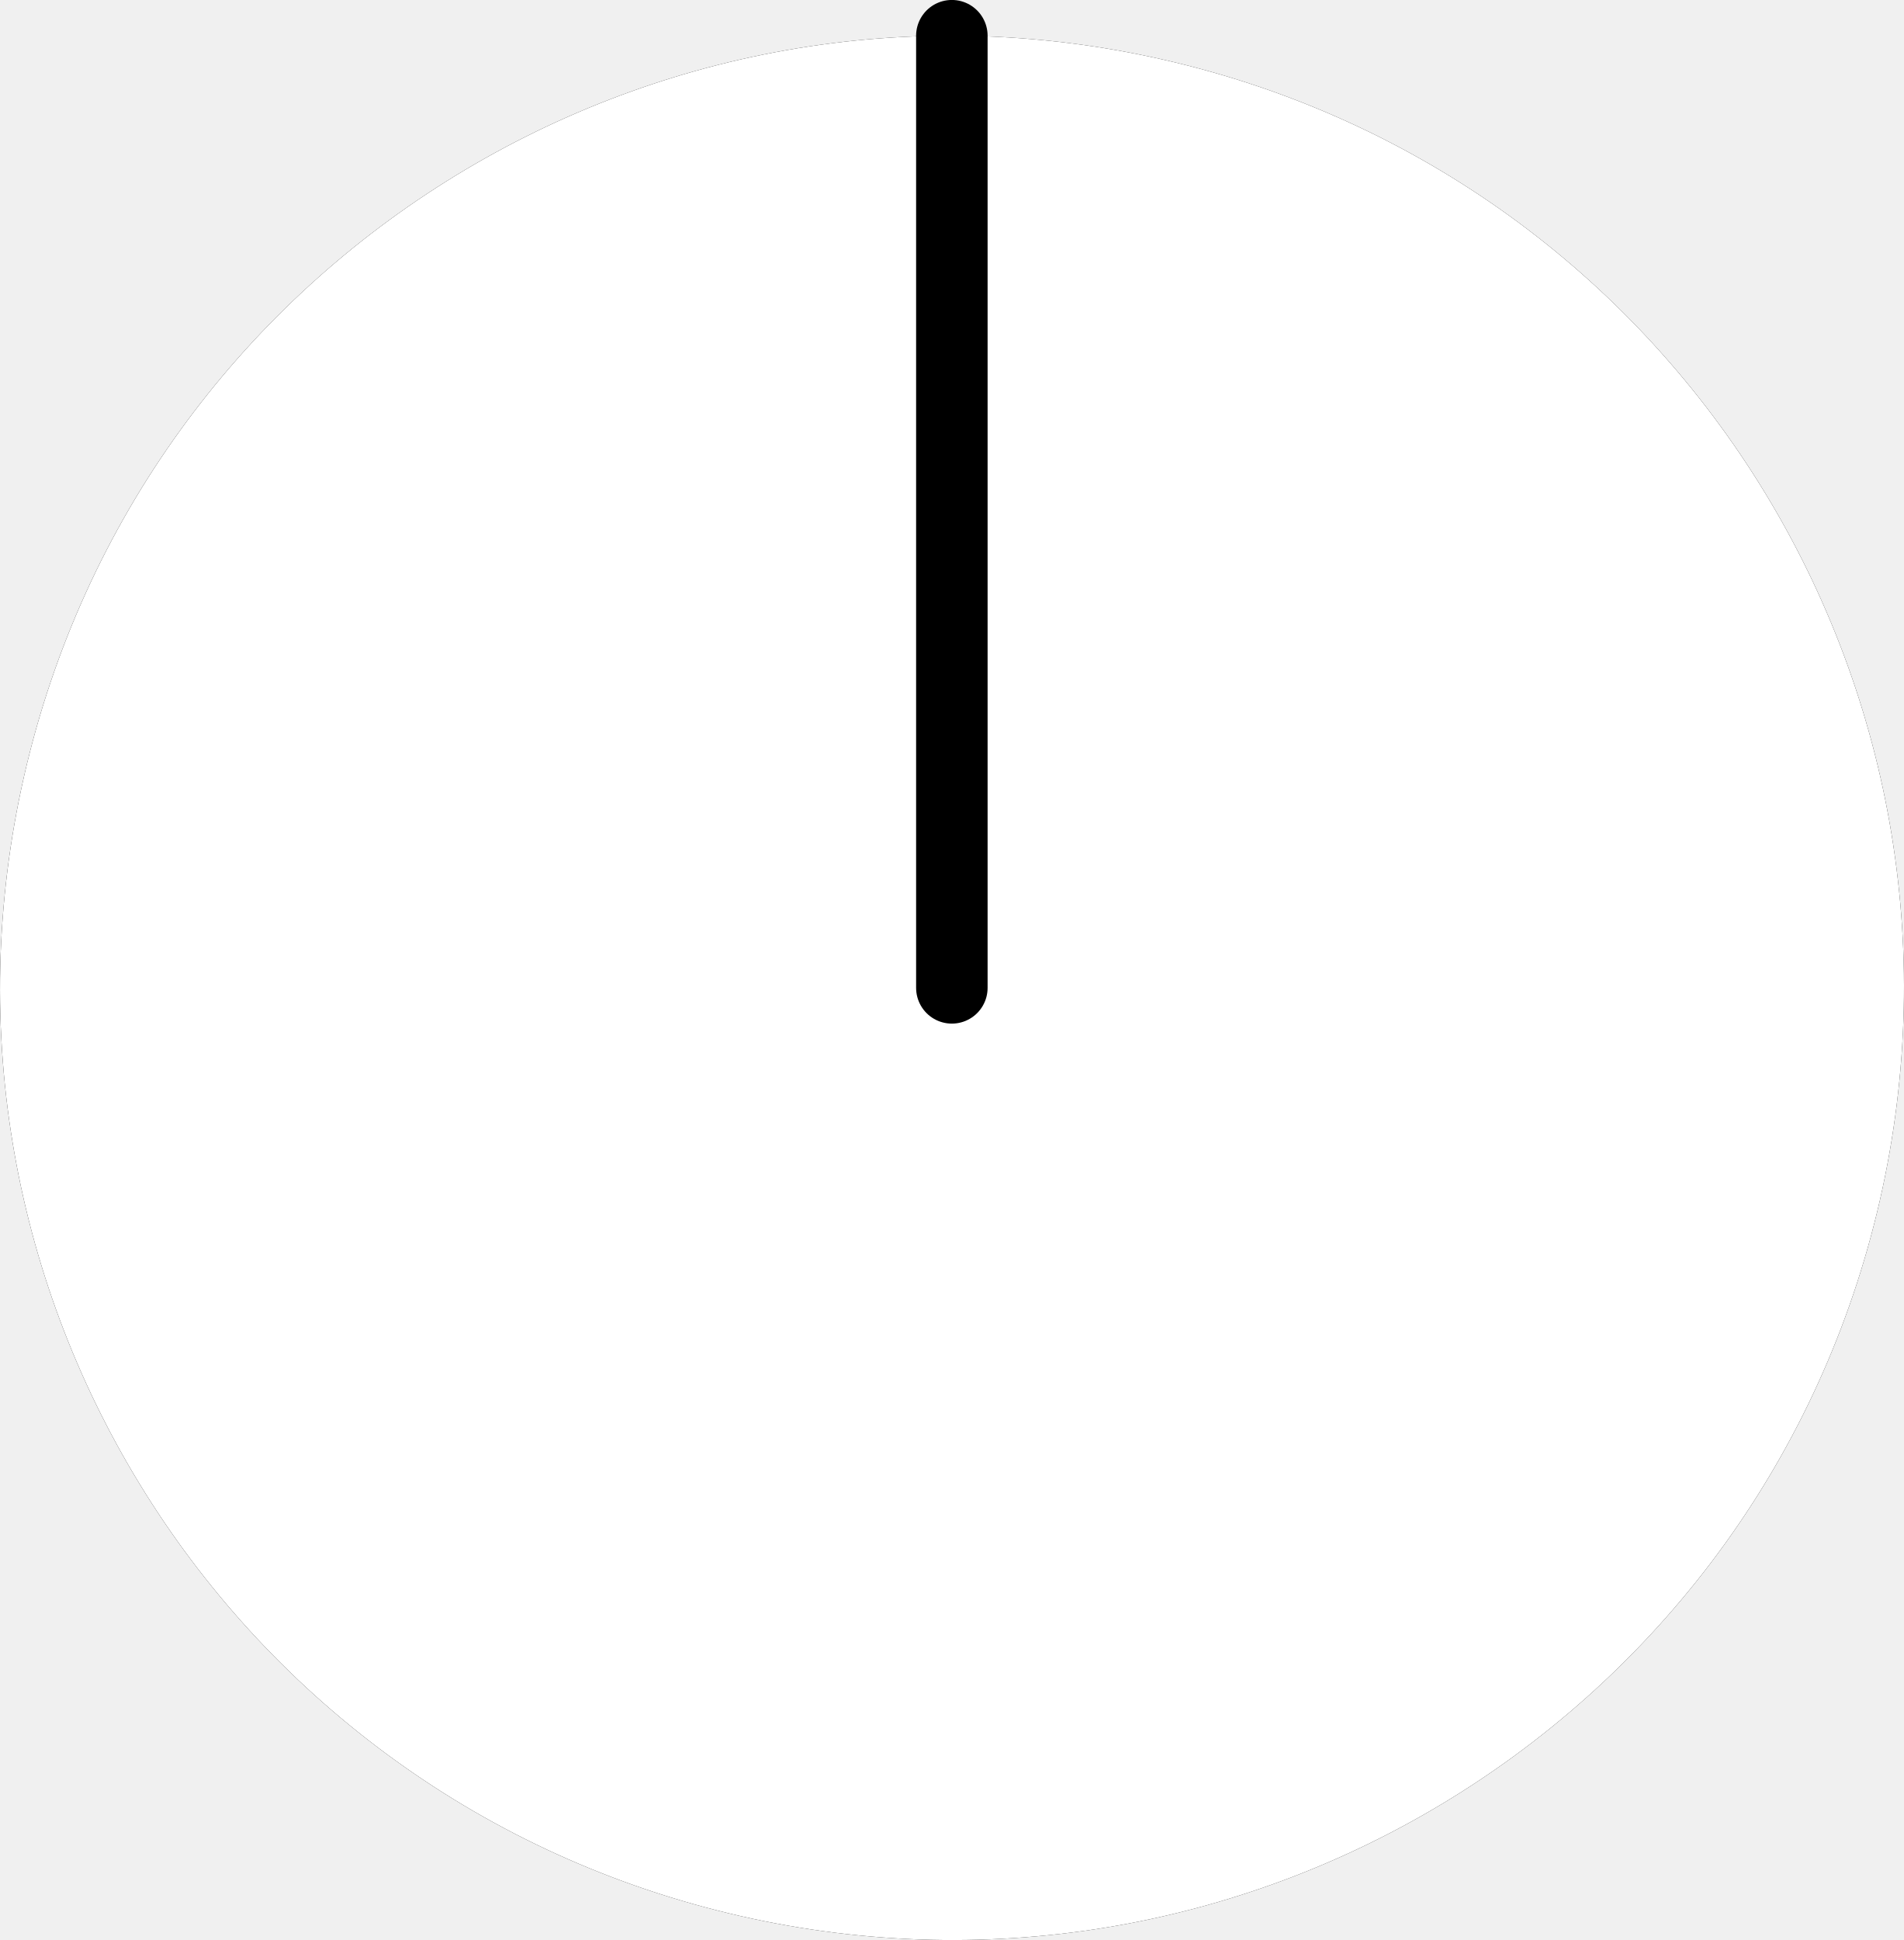
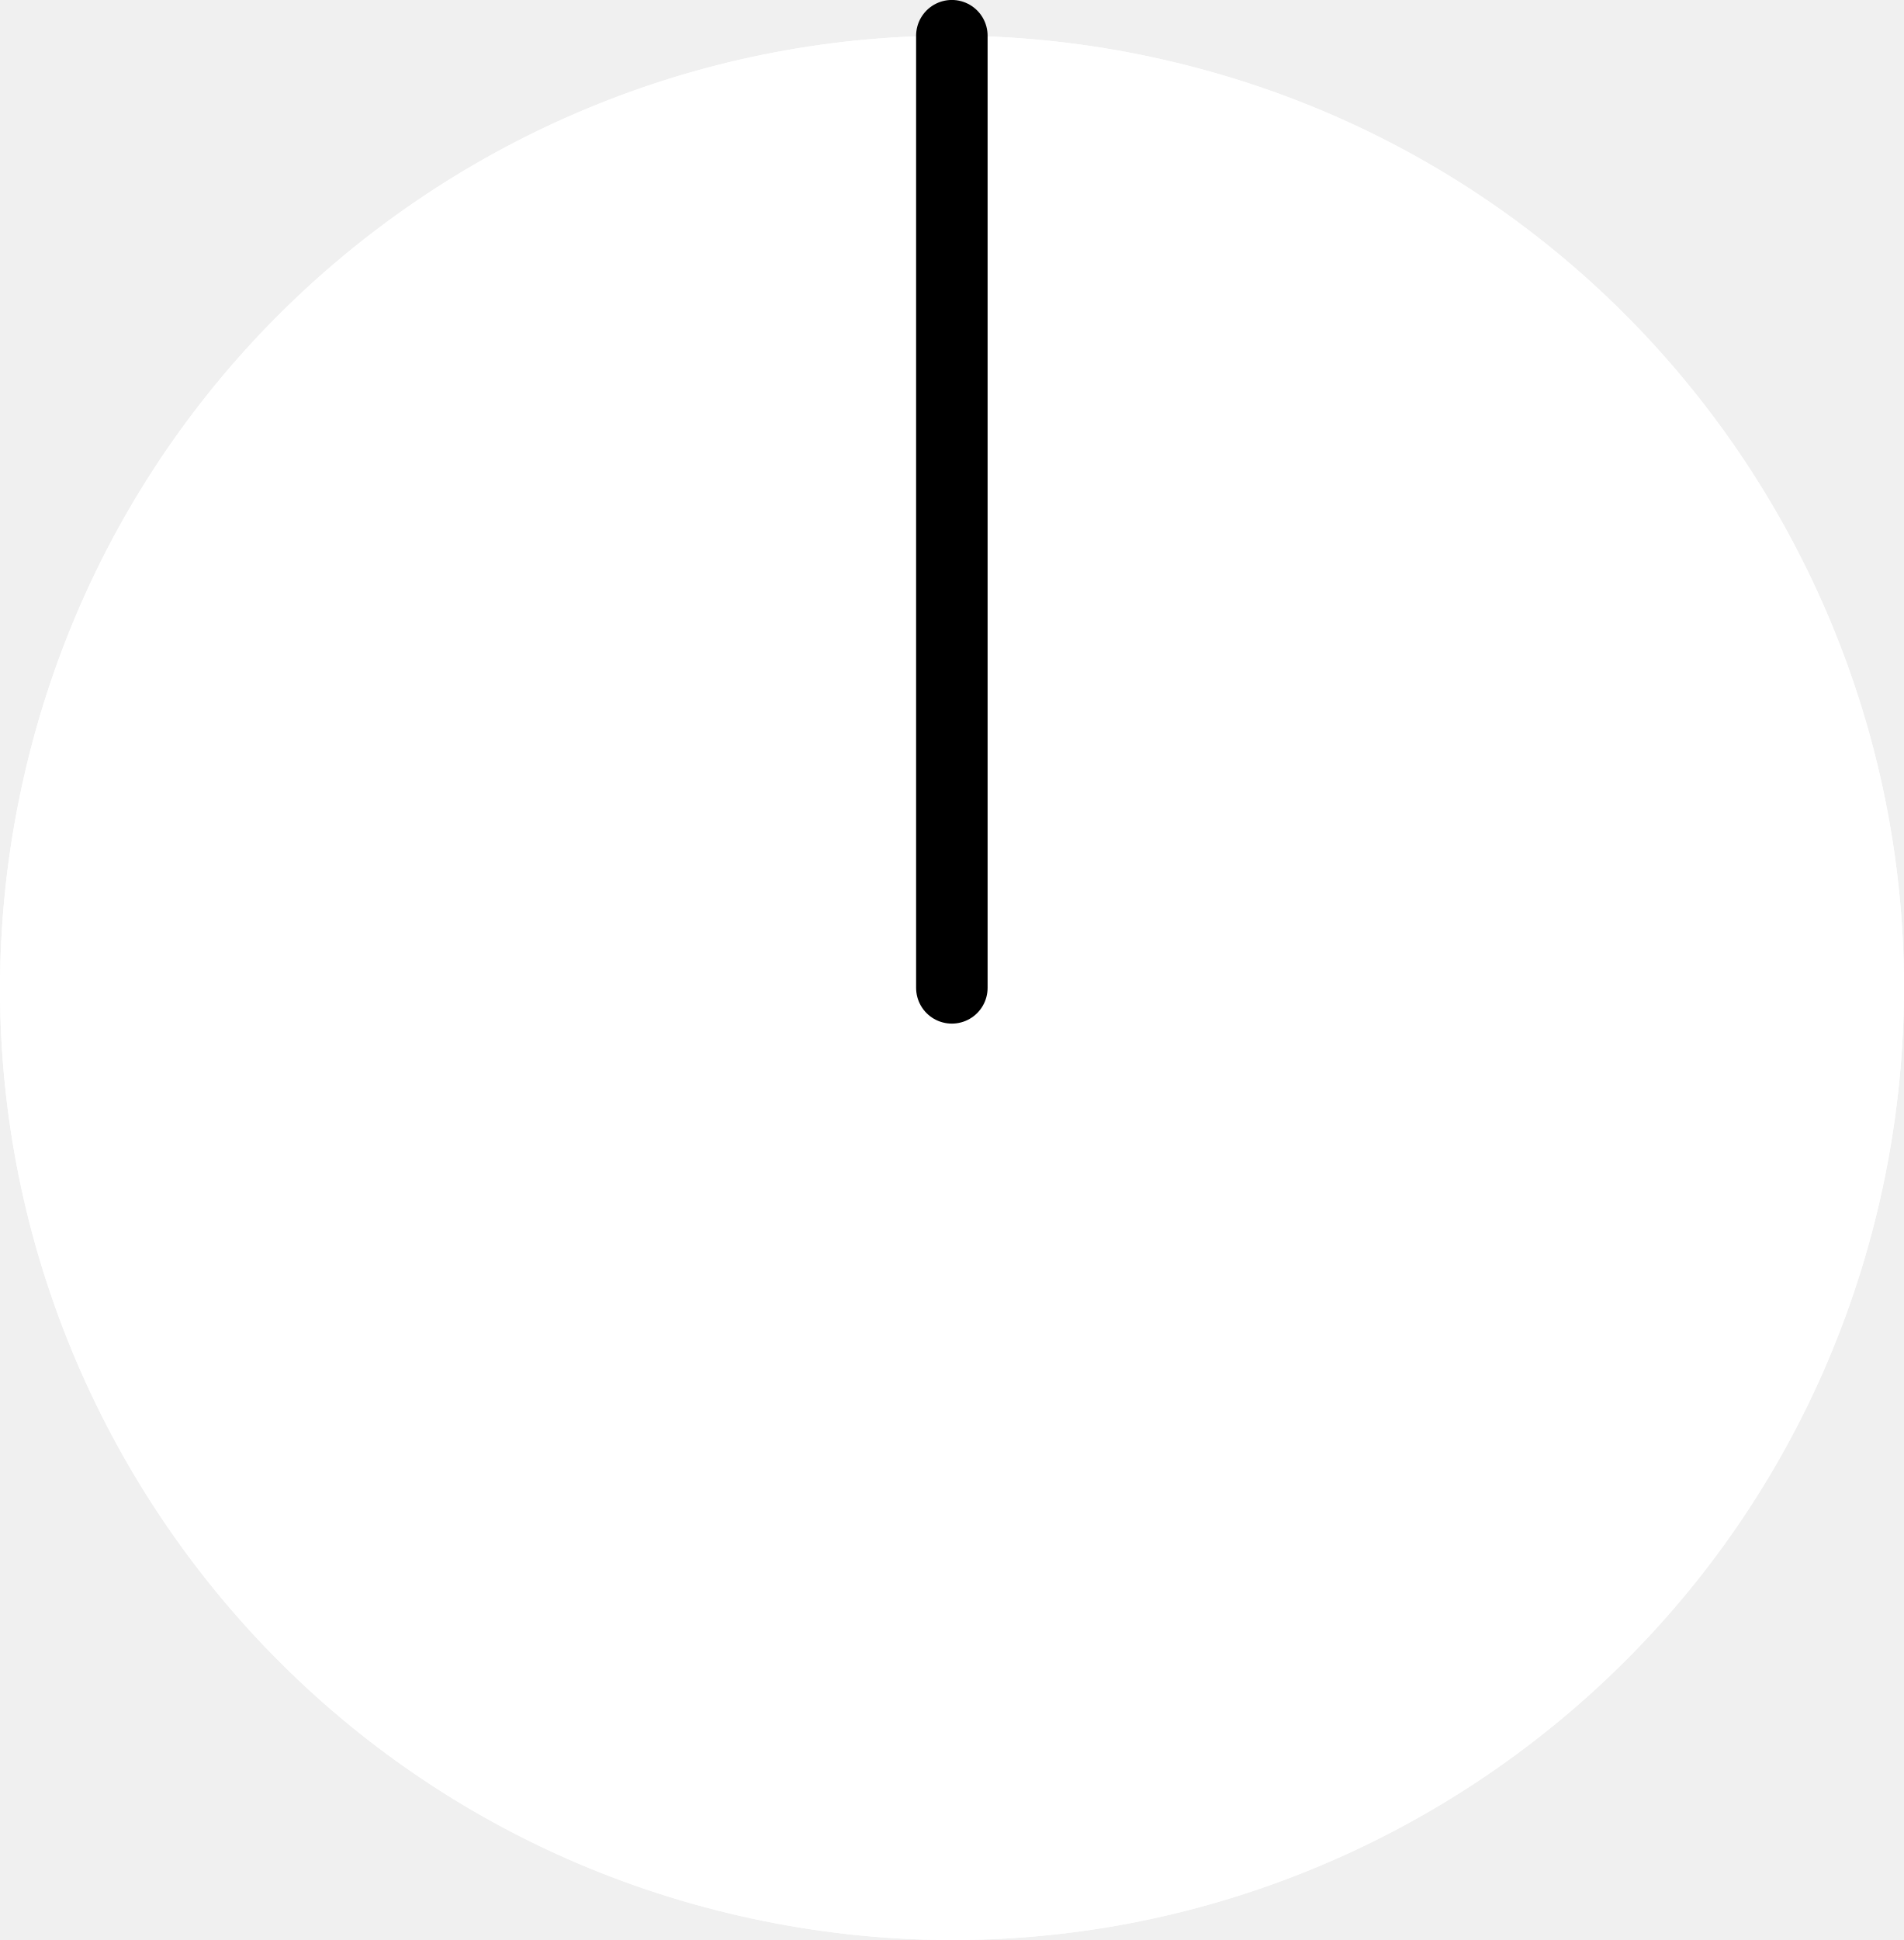
<svg xmlns="http://www.w3.org/2000/svg" width="7.046mm" height="7.179mm" viewBox="0 0 7.046 7.179" version="1.1" id="svg6414">
  <defs id="defs6408">
    <clipPath id="clip82">
      <path d="m 979.559,272.094 h 26.633 v 27.133 h -26.633 z m 0,0" id="path22604" />
    </clipPath>
    <clipPath id="clip83">
      <path d="m 992,272.094 h 2 V 287 h -2 z m 0,0" id="path22607" />
    </clipPath>
  </defs>
  <g id="layer1" transform="translate(-36.54234,-107.4463)">
-     <path id="path28547" d="m 43.5,111.888 c -0.434,1.895 -2.323,3.082 -4.22,2.648 -1.897,-0.434 -3.082,-2.323 -2.648,-4.22 0.434,-1.897 2.323,-3.082 4.22,-2.648 1.897,0.434 3.081,2.323 2.648,4.22" style="clip-rule:nonzero;fill:#000000;fill-opacity:1;fill-rule:nonzero;stroke:none;stroke-width:0.265" />
+     <path id="path28547" d="m 43.5,111.888 c -0.434,1.895 -2.323,3.082 -4.22,2.648 -1.897,-0.434 -3.082,-2.323 -2.648,-4.22 0.434,-1.897 2.323,-3.082 4.22,-2.648 1.897,0.434 3.081,2.323 2.648,4.22" style="clip-rule:nonzero;fill:#ffffff;fill-opacity:1;fill-rule:nonzero;stroke:none;stroke-width:0.265" />
    <path id="path28549" d="m 43.5,111.888 c -0.434,1.895 -2.323,3.082 -4.22,2.648 -1.897,-0.434 -3.082,-2.323 -2.648,-4.22 0.434,-1.897 2.323,-3.082 4.22,-2.648 1.897,0.434 3.081,2.323 2.648,4.22" style="clip-rule:nonzero;fill:#ffffff;fill-opacity:1;fill-rule:nonzero;stroke:none;stroke-width:0.265" />
    <g transform="matrix(0.2645833,0,0,0.2645833,-222.6329,35.4548)" clip-path="url(#clip83)" id="g28555" style="clip-rule:nonzero;stroke:#000000;stroke-opacity:1">
      <path style="fill:none;stroke:#000000;stroke-width:1;stroke-linecap:round;stroke-linejoin:round;stroke-miterlimit:10;stroke-opacity:1" d="M -0.001,-0.002 V 13.315" transform="translate(992.8761,272.5953)" id="path28553" />
    </g>
  </g>
</svg>
